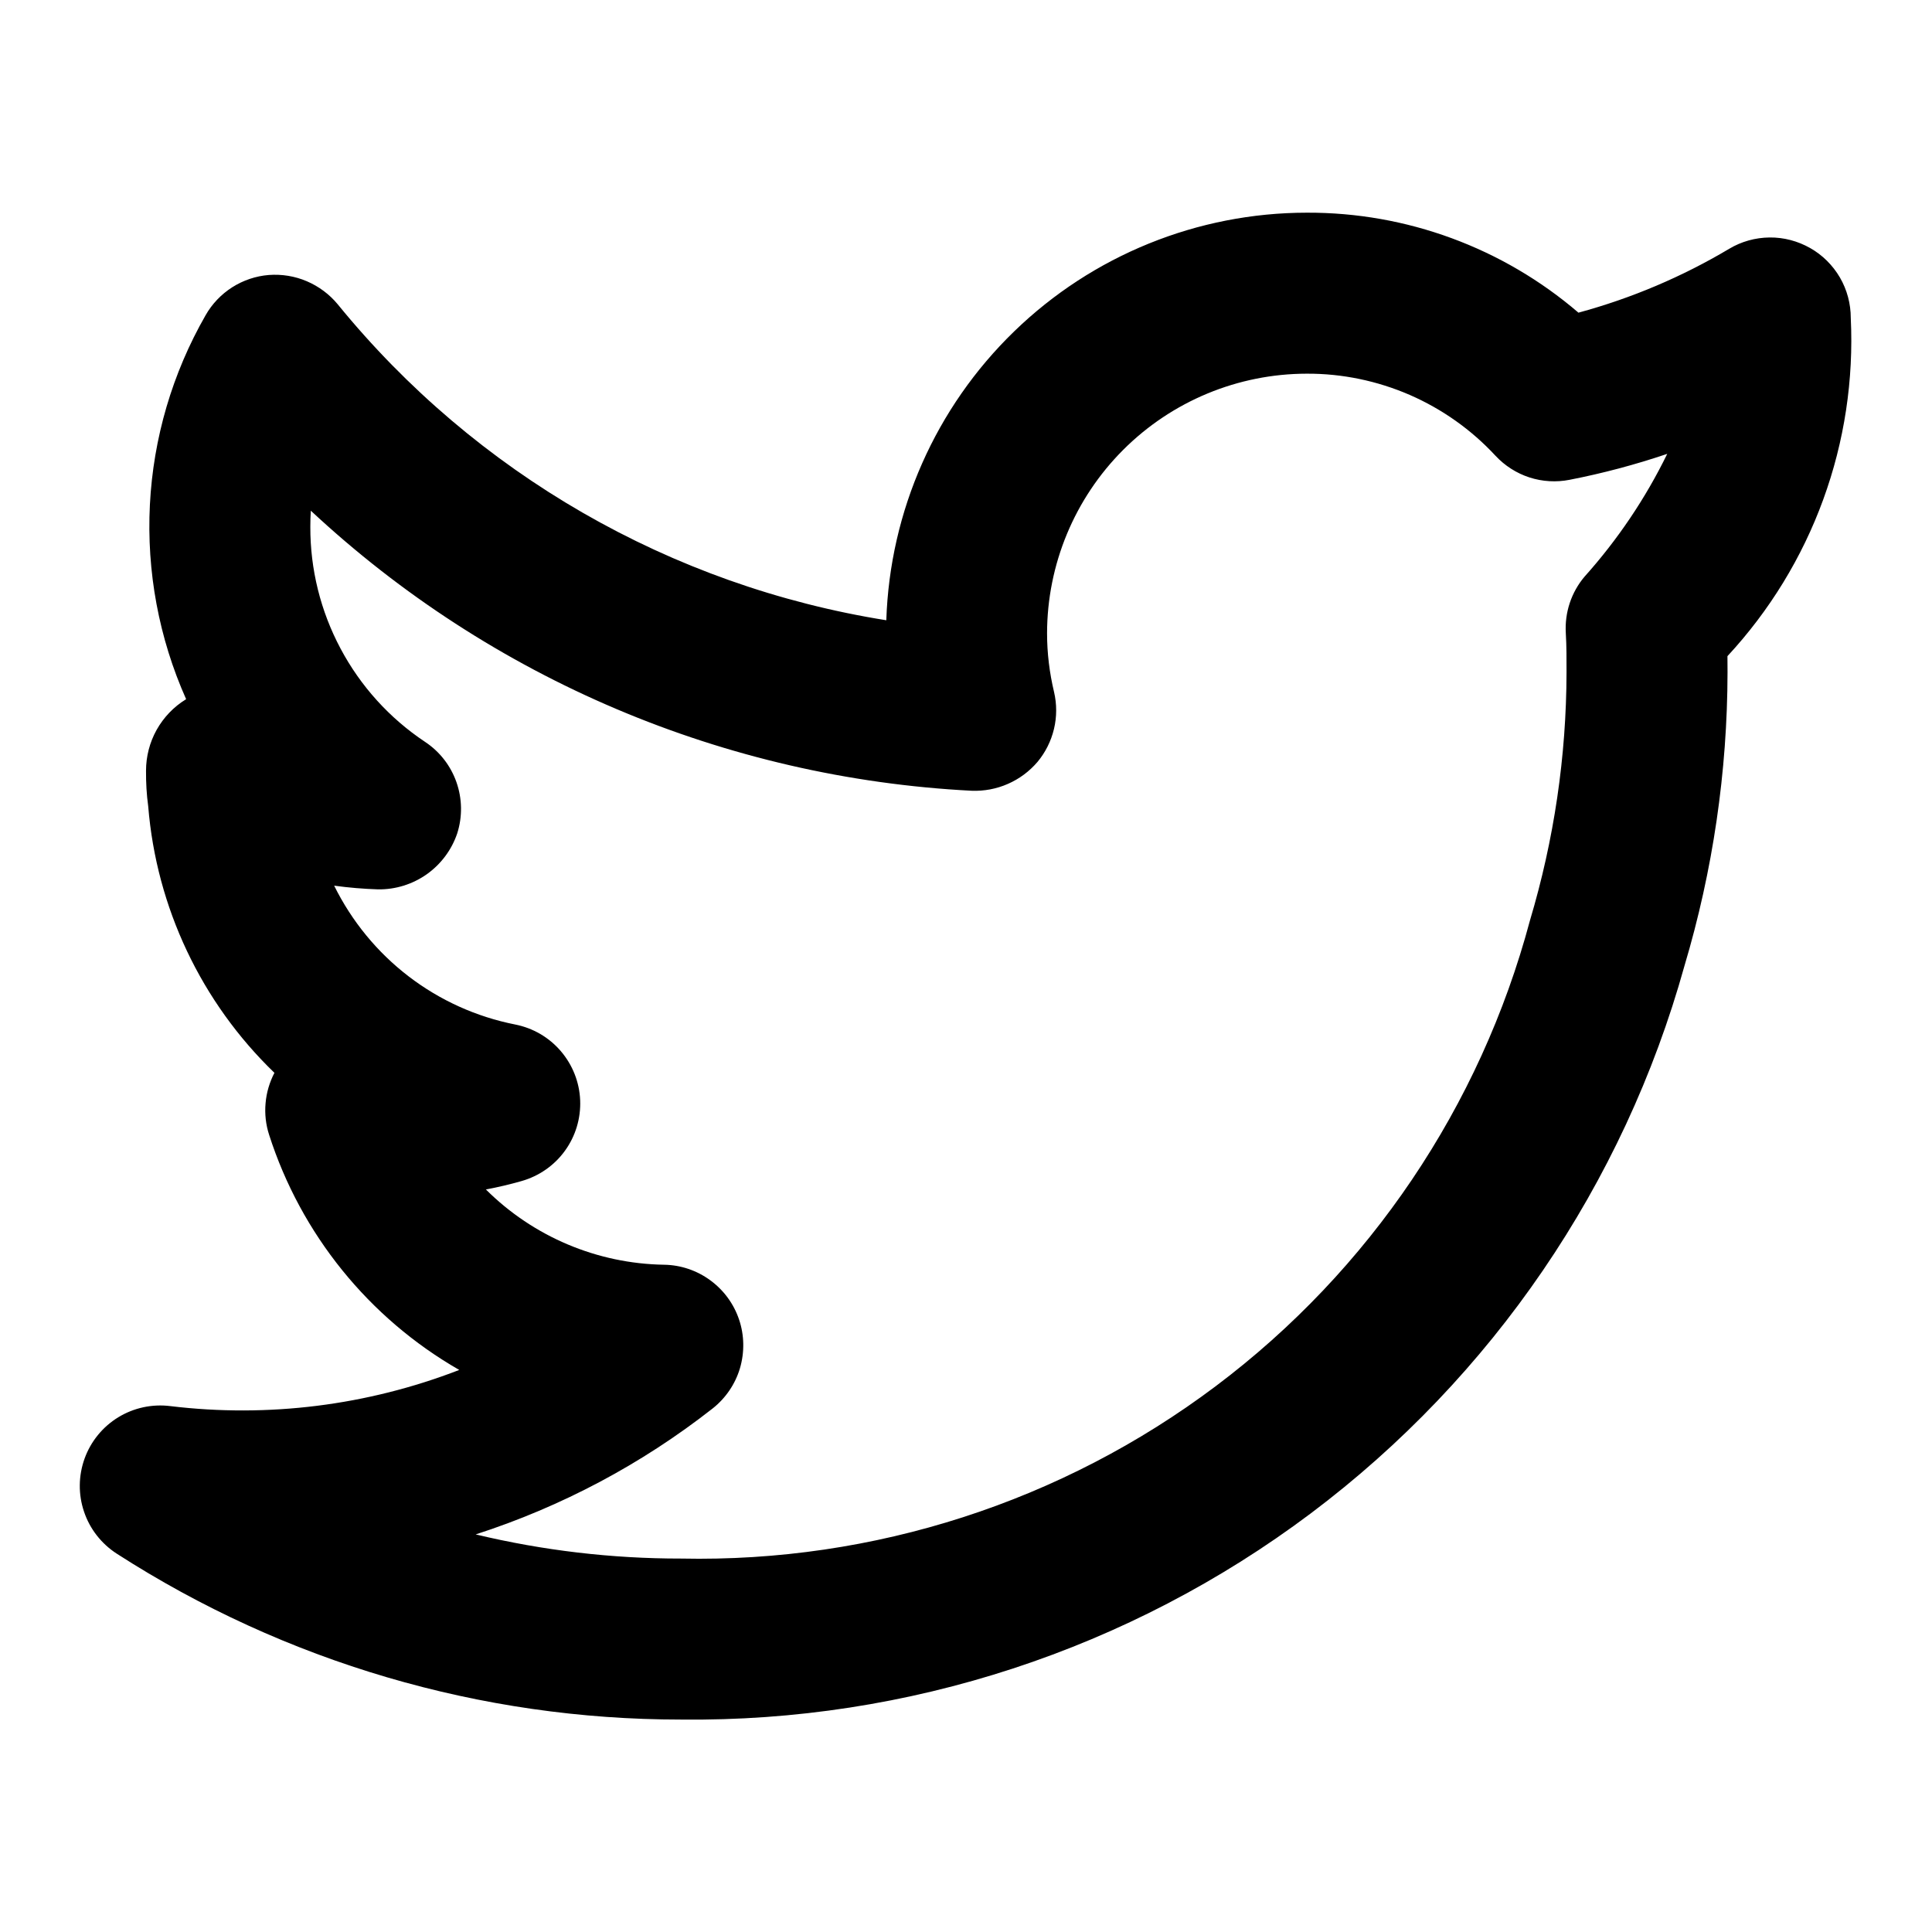
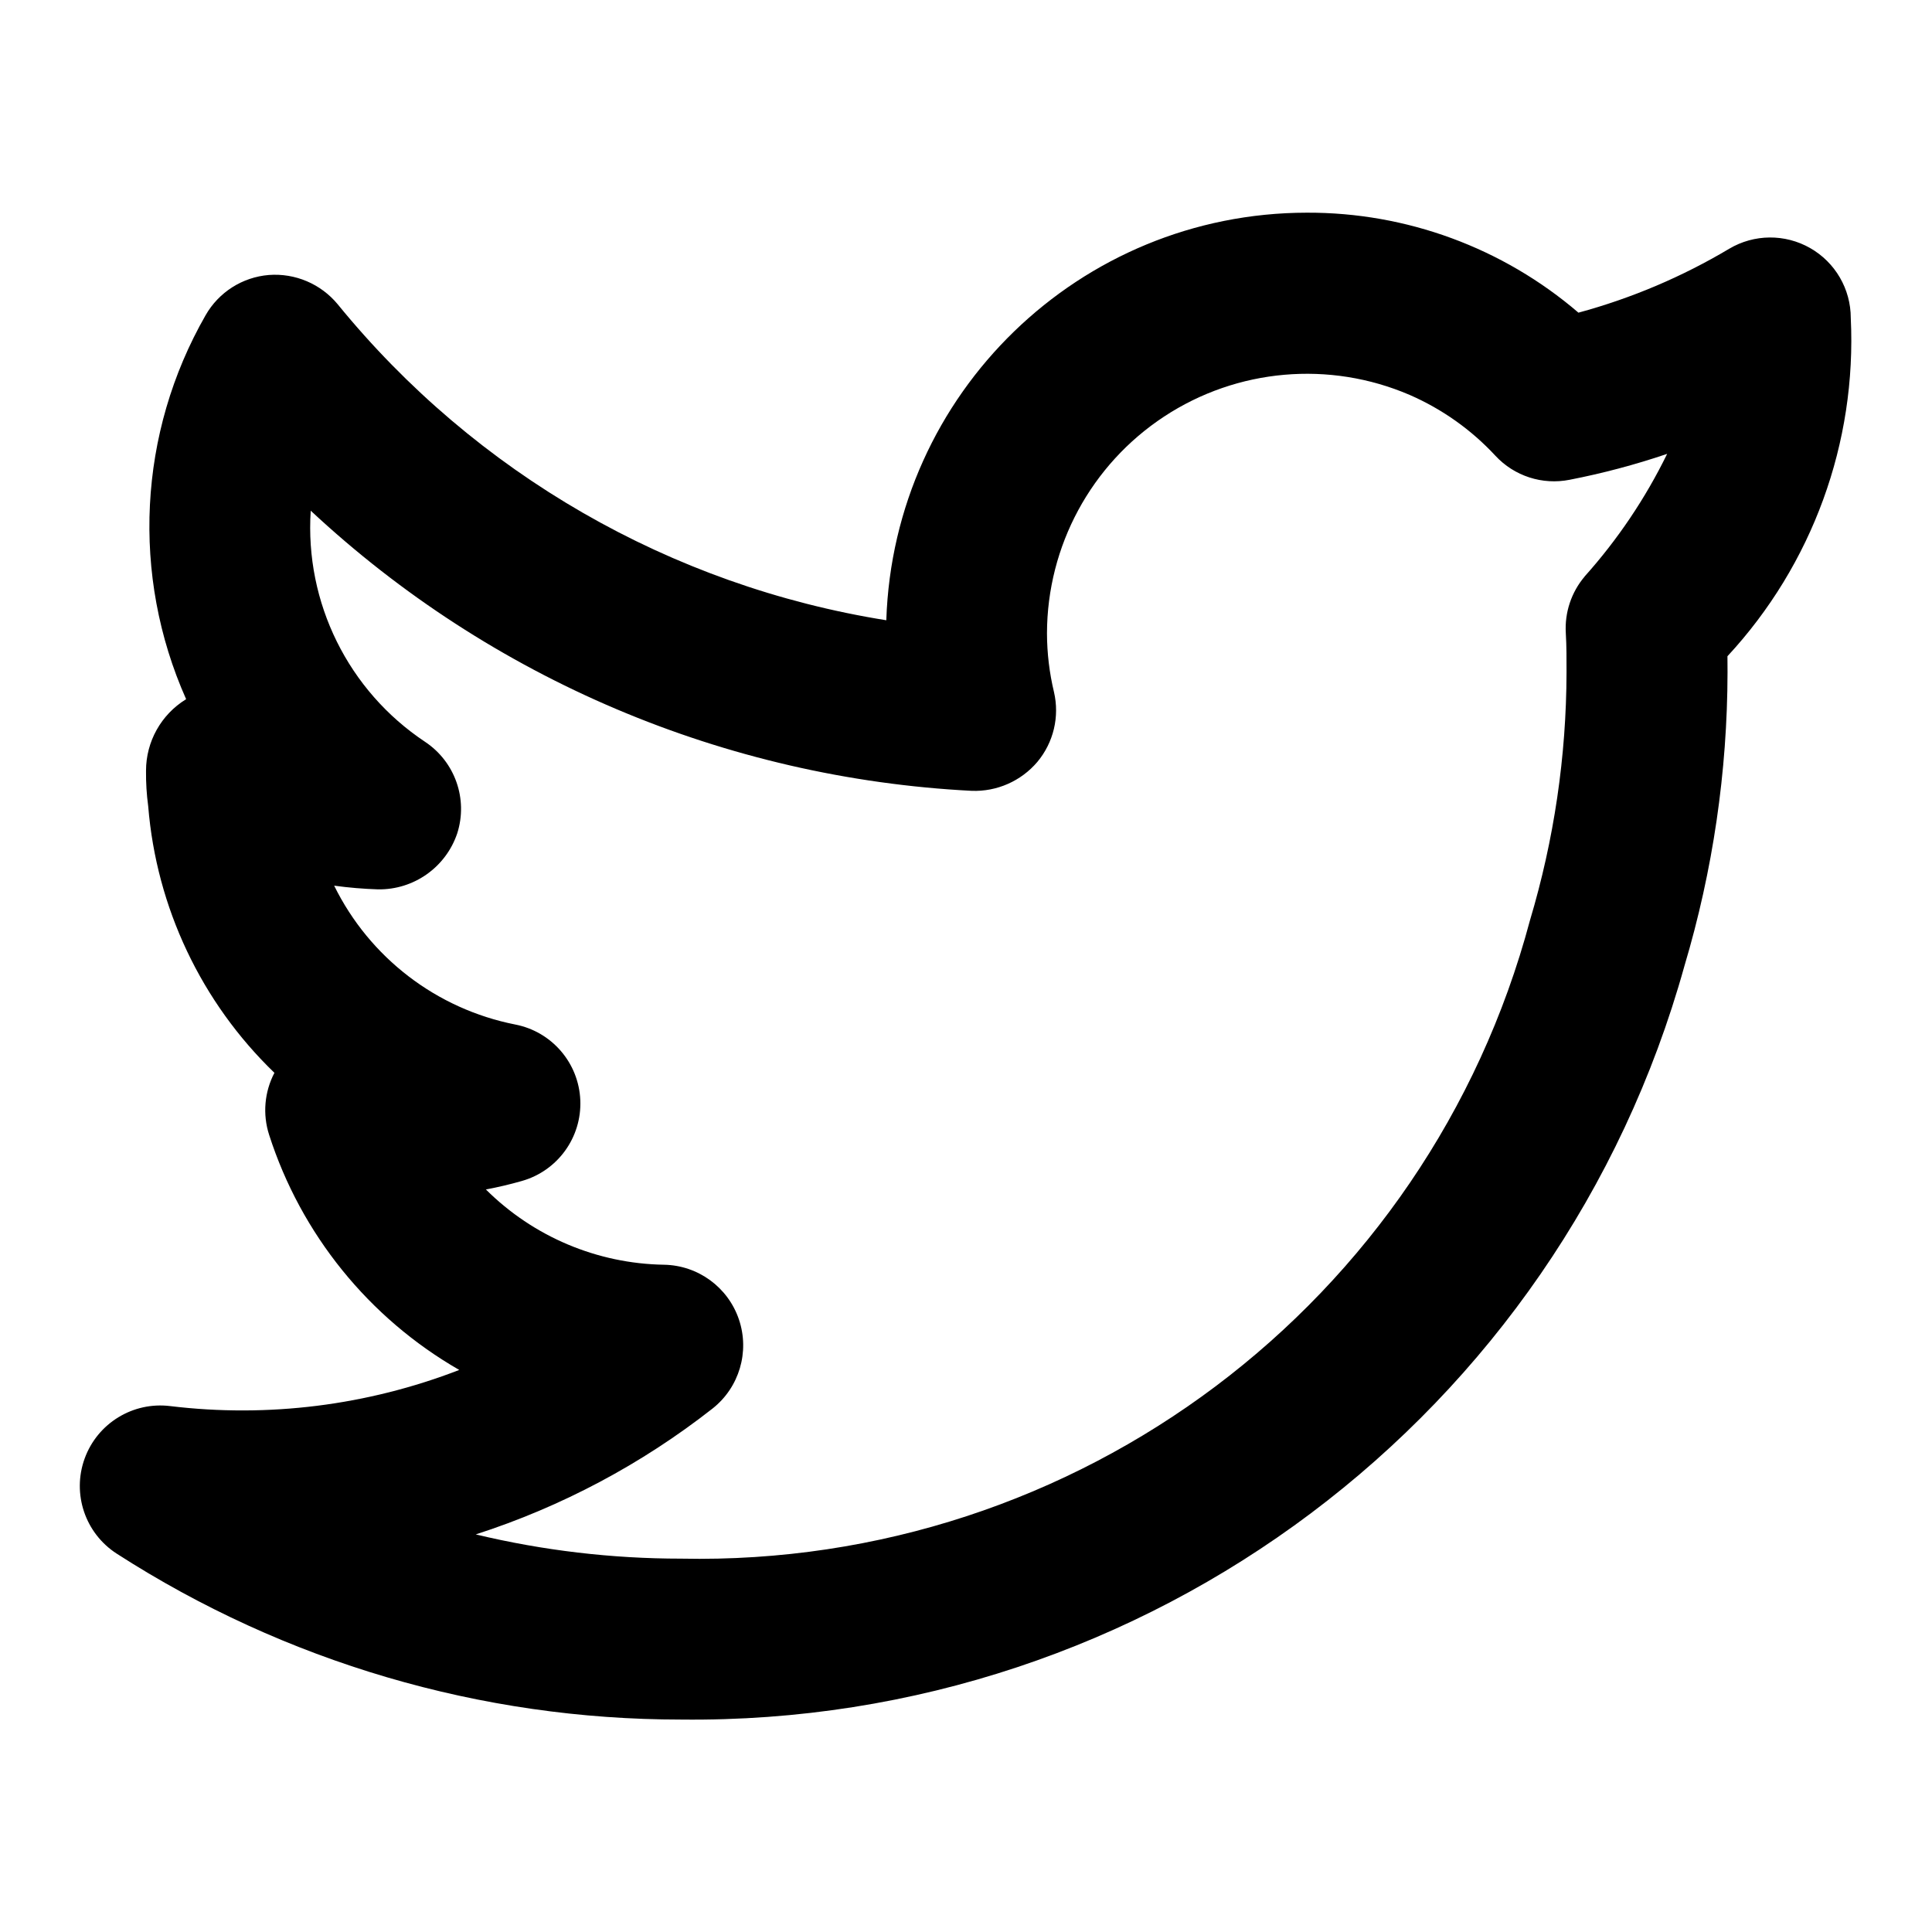
- <svg xmlns="http://www.w3.org/2000/svg" width="24" height="24" viewBox="0 0 24 24">
-   <g id="u:twitter-alt">
-     <path id="Vector" d="M22.991 3.95C22.991 3.774 22.945 3.6 22.856 3.447C22.767 3.295 22.64 3.168 22.486 3.081C22.332 2.994 22.159 2.948 21.982 2.95C21.805 2.952 21.632 3 21.48 3.091C20.895 3.439 20.265 3.706 19.608 3.884C18.669 3.078 17.471 2.637 16.233 2.642C14.876 2.643 13.572 3.172 12.598 4.117C11.623 5.062 11.054 6.348 11.01 7.705C8.334 7.278 5.908 5.882 4.196 3.781C4.093 3.656 3.961 3.558 3.812 3.494C3.663 3.43 3.501 3.404 3.339 3.416C3.177 3.429 3.021 3.482 2.884 3.569C2.748 3.656 2.634 3.775 2.554 3.916C2.141 4.636 1.904 5.443 1.862 6.271C1.82 7.1 1.974 7.927 2.312 8.685L2.31 8.687C2.158 8.78 2.033 8.911 1.946 9.066C1.859 9.222 1.814 9.397 1.814 9.575C1.813 9.722 1.821 9.869 1.841 10.015C1.943 11.273 2.501 12.451 3.409 13.327C3.348 13.445 3.31 13.573 3.299 13.705C3.287 13.837 3.302 13.97 3.343 14.097C3.739 15.331 4.581 16.373 5.705 17.018C4.563 17.46 3.331 17.614 2.115 17.467C1.89 17.439 1.662 17.488 1.469 17.606C1.276 17.724 1.128 17.905 1.051 18.118C0.974 18.331 0.971 18.564 1.044 18.779C1.116 18.994 1.26 19.177 1.45 19.3C3.54 20.646 5.974 21.362 8.46 21.361C11.279 21.393 14.03 20.492 16.284 18.799C18.538 17.105 20.17 14.714 20.925 11.998C21.278 10.815 21.458 9.586 21.46 8.352C21.46 8.286 21.46 8.219 21.459 8.151C21.981 7.588 22.386 6.927 22.649 6.205C22.912 5.484 23.028 4.717 22.991 3.95V3.95ZM19.685 7.162C19.519 7.357 19.436 7.609 19.451 7.864C19.461 8.029 19.46 8.195 19.46 8.352C19.458 9.395 19.305 10.433 19.006 11.433C18.389 13.744 17.015 15.782 15.103 17.219C13.191 18.657 10.852 19.411 8.46 19.361C7.601 19.362 6.745 19.261 5.909 19.061C6.975 18.717 7.971 18.188 8.852 17.497C9.014 17.369 9.133 17.195 9.192 16.997C9.25 16.799 9.247 16.587 9.181 16.392C9.115 16.196 8.99 16.026 8.823 15.904C8.657 15.782 8.456 15.714 8.25 15.711C7.419 15.698 6.625 15.363 6.036 14.776C6.186 14.748 6.334 14.713 6.481 14.671C6.697 14.609 6.887 14.477 7.018 14.295C7.15 14.113 7.216 13.892 7.207 13.668C7.198 13.443 7.113 13.229 6.967 13.058C6.821 12.887 6.622 12.771 6.401 12.727C5.919 12.632 5.465 12.427 5.075 12.128C4.684 11.828 4.369 11.443 4.151 11.002C4.332 11.027 4.514 11.042 4.696 11.048C4.913 11.051 5.125 10.985 5.302 10.86C5.478 10.735 5.611 10.557 5.68 10.352C5.746 10.144 5.742 9.921 5.67 9.716C5.598 9.511 5.461 9.335 5.279 9.215C4.839 8.922 4.479 8.524 4.231 8.058C3.982 7.591 3.853 7.071 3.855 6.542C3.855 6.476 3.857 6.409 3.861 6.344C6.103 8.434 9.01 9.666 12.07 9.823C12.225 9.829 12.379 9.8 12.52 9.738C12.662 9.676 12.787 9.583 12.888 9.465C12.987 9.346 13.057 9.206 13.093 9.055C13.129 8.904 13.129 8.747 13.094 8.597C13.037 8.358 13.007 8.114 13.007 7.868C13.008 7.013 13.348 6.193 13.953 5.588C14.558 4.983 15.378 4.643 16.233 4.642C16.674 4.64 17.109 4.731 17.513 4.906C17.916 5.082 18.279 5.339 18.578 5.662C18.694 5.786 18.839 5.879 19 5.931C19.161 5.983 19.333 5.993 19.499 5.96C19.91 5.88 20.315 5.772 20.711 5.638C20.441 6.191 20.095 6.704 19.685 7.162V7.162Z" />
-   </g>
+ <svg xmlns="http://www.w3.org/2000/svg" width="24" height="24">
+   <path d="M22.991 3.95a1 1 0 00-1.51-.86 7.48 7.48 0 01-1.873.794 5.152 5.152 0 00-3.375-1.242 5.232 5.232 0 00-5.223 5.063 11.032 11.032 0 01-6.814-3.924 1.011 1.011 0 00-.857-.365.998.998 0 00-.785.5 5.275 5.275 0 00-.242 4.769l-.002.002a1.041 1.041 0 00-.496.888 3.04 3.04 0 00.027.44 5.185 5.185 0 001.568 3.312.999.999 0 00-.066.77 5.204 5.204 0 002.362 2.921 7.465 7.465 0 01-3.59.449A1 1 0 001.45 19.3a12.942 12.942 0 007.01 2.061 12.788 12.788 0 0012.465-9.363c.353-1.183.533-2.412.535-3.646l-.001-.2a5.77 5.77 0 001.532-4.202zm-3.306 3.212a.995.995 0 00-.234.702c.01.165.009.331.009.488a10.825 10.825 0 01-.454 3.08 10.685 10.685 0 01-10.546 7.93c-.86 0-1.715-.101-2.55-.301a9.48 9.48 0 002.942-1.564 1.001 1.001 0 00-.602-1.786 3.208 3.208 0 01-2.214-.935 4.87 4.87 0 00.445-.105 1 1 0 00-.08-1.944 3.197 3.197 0 01-2.25-1.725c.181.025.363.04.545.046a1.022 1.022 0 00.984-.696 1 1 0 00-.4-1.137 3.196 3.196 0 01-1.42-2.871 13.014 13.014 0 008.21 3.48 1.02 1.02 0 00.817-.36 1 1 0 00.206-.867 3.164 3.164 0 01-.087-.729 3.23 3.23 0 014.506-2.962c.403.176.766.433 1.065.756a.993.993 0 00.921.298 9.27 9.27 0 001.212-.322 6.679 6.679 0 01-1.026 1.524z" />
</svg>
